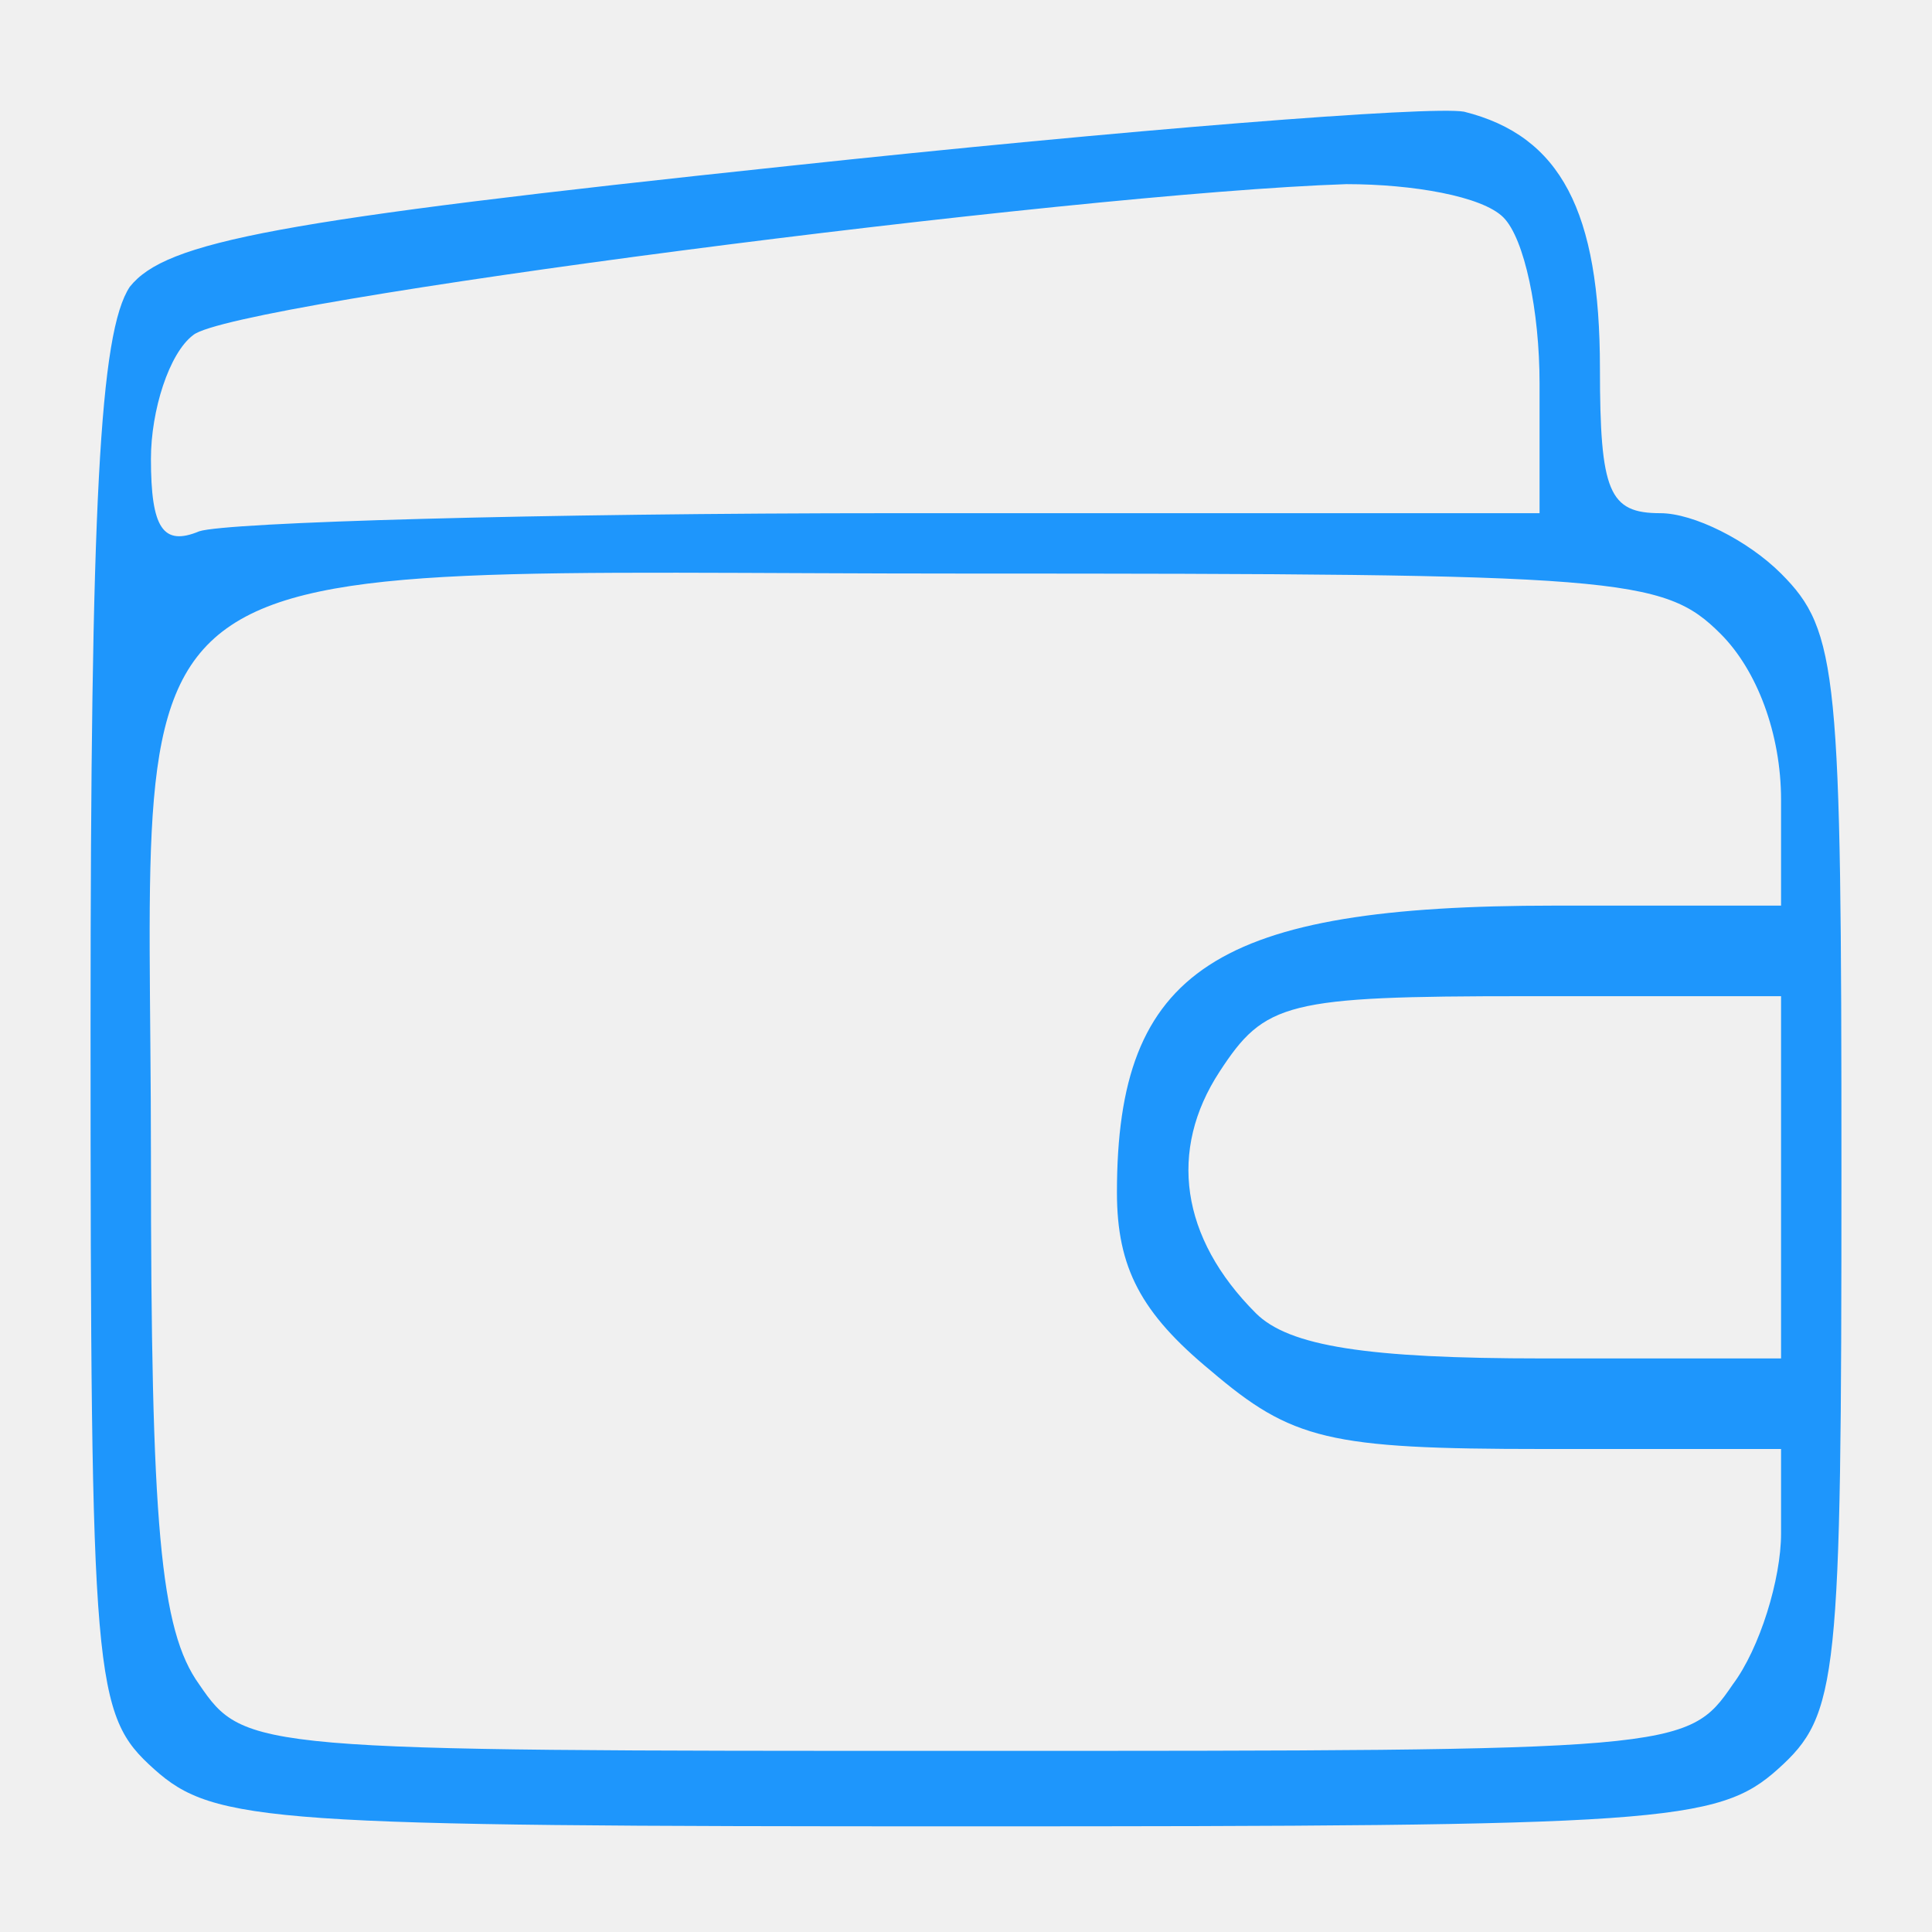
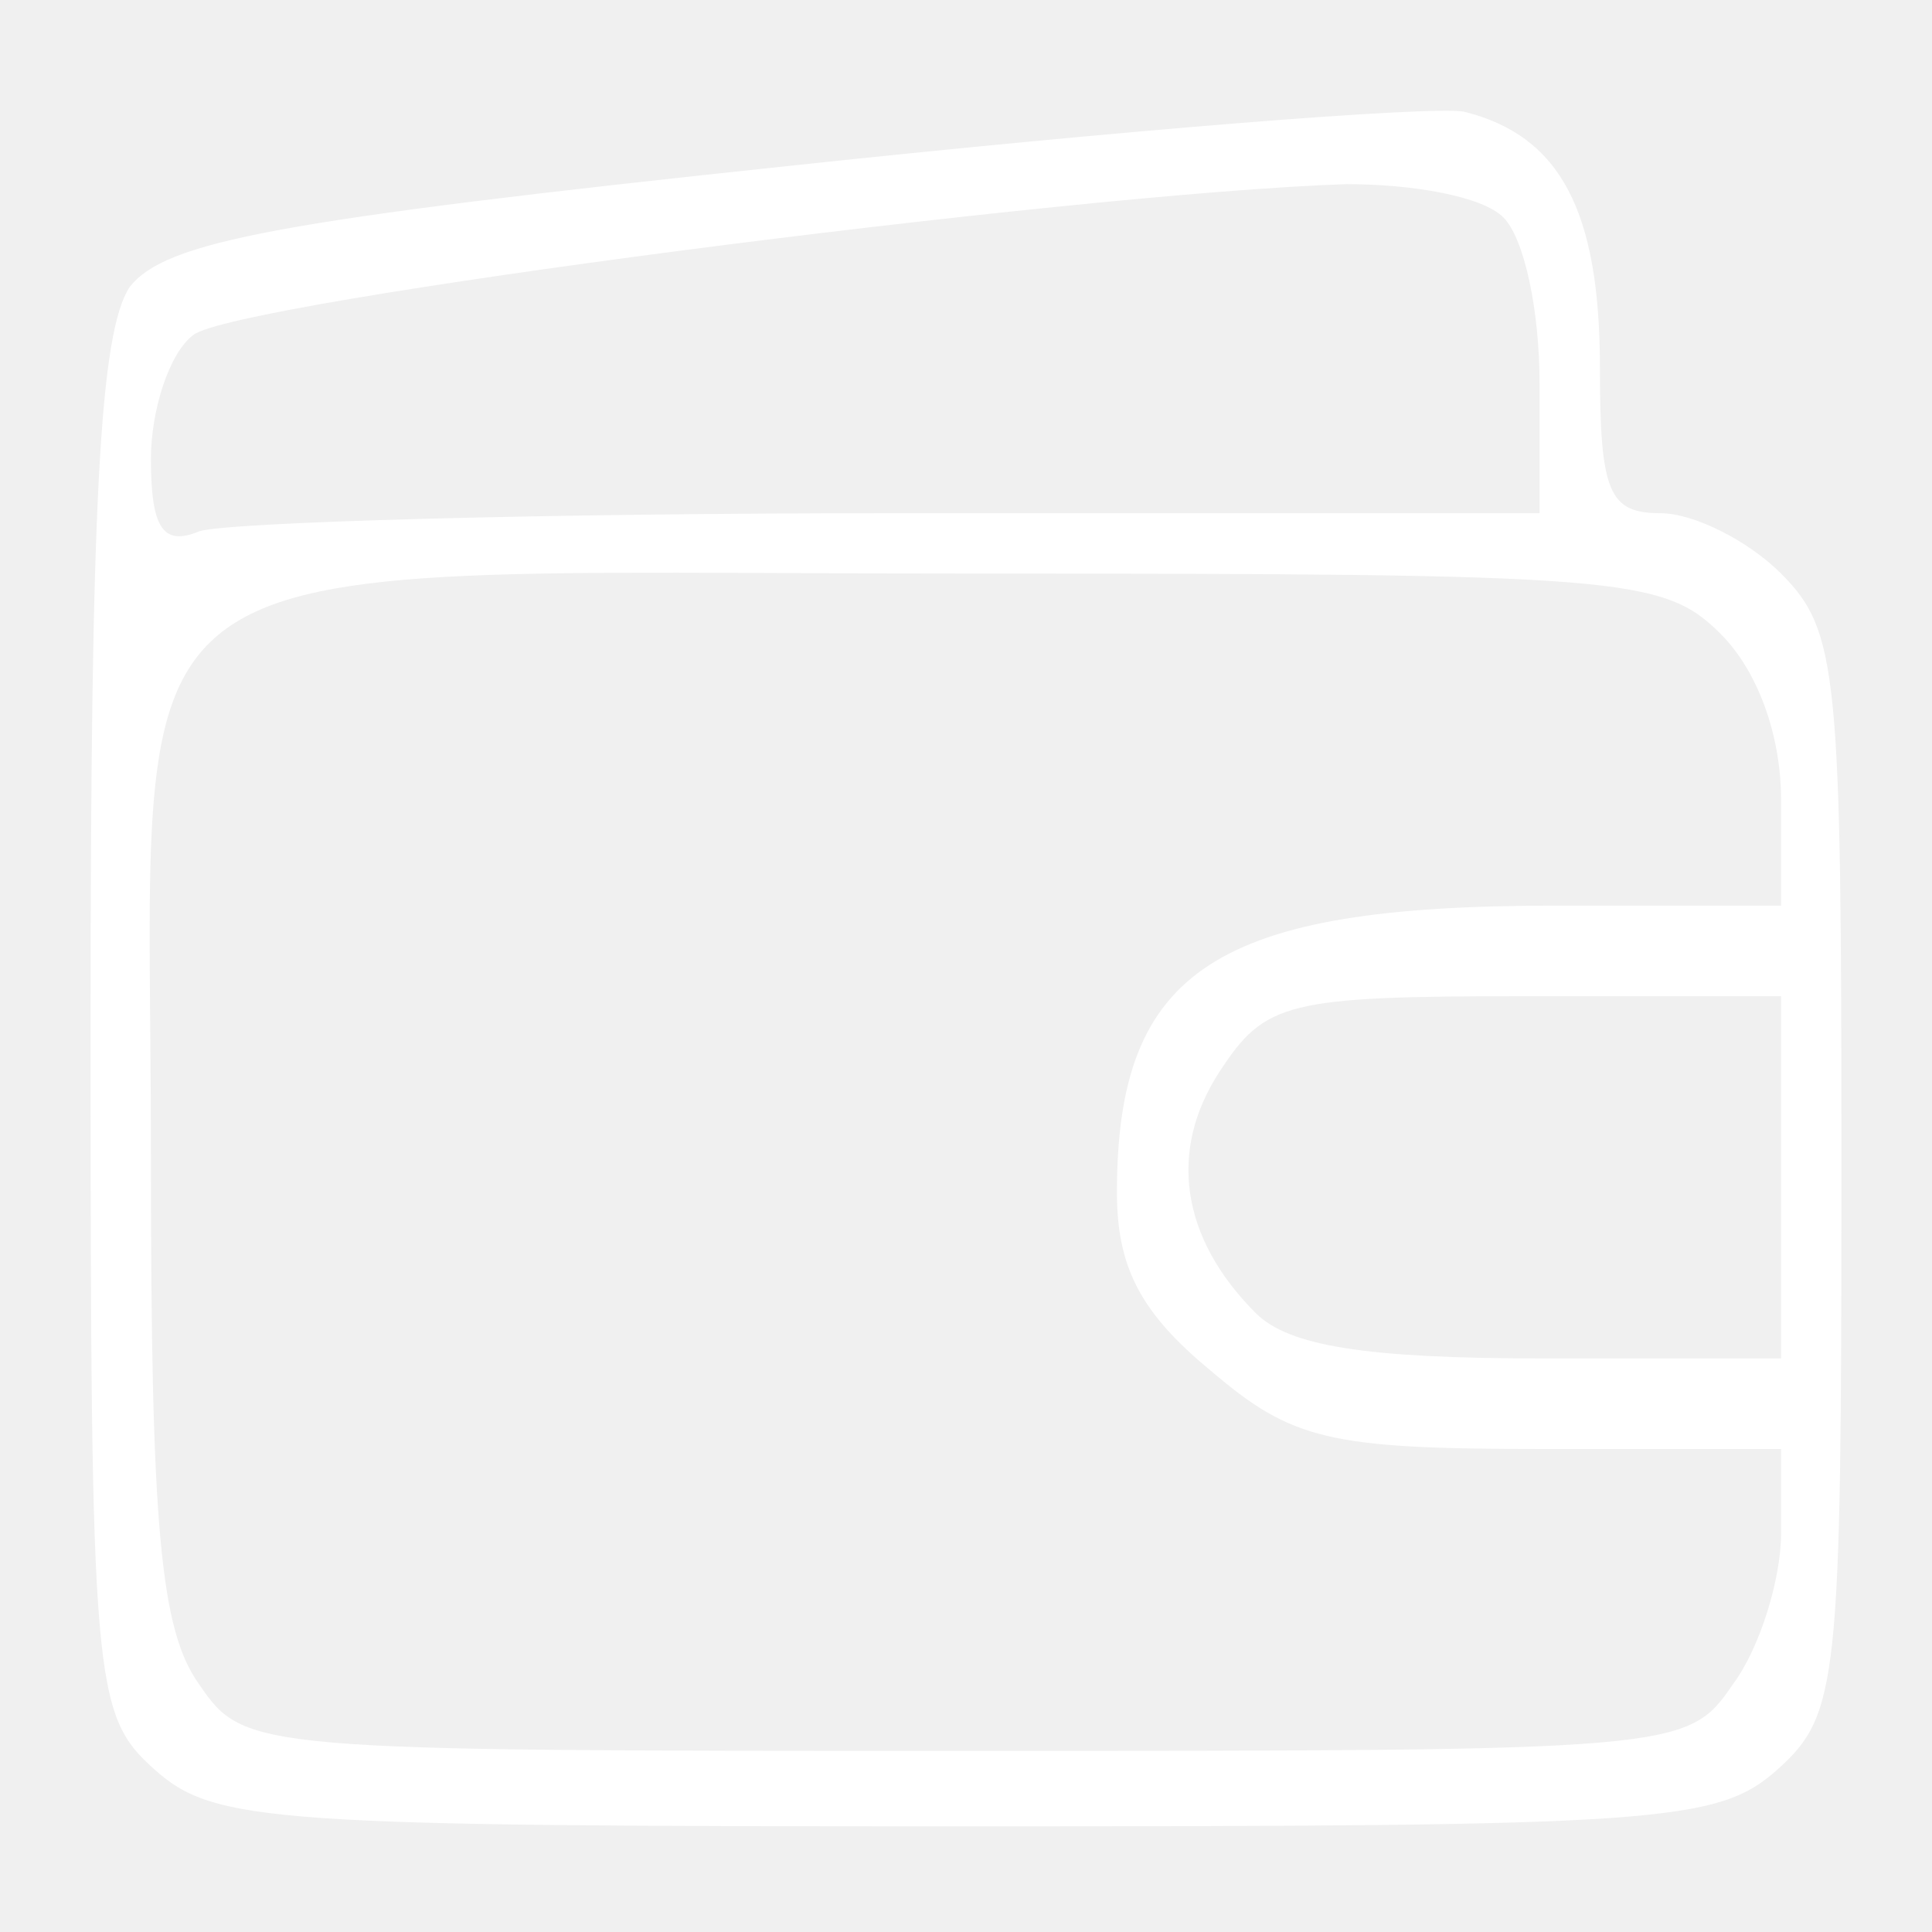
<svg xmlns="http://www.w3.org/2000/svg" version="1.0" width="64pt" height="64pt" viewBox="0 0 64 64" preserveAspectRatio="xMidYMid meet">
-   <g transform="translate(0,64) scale(0.1,-0.1)" fill="#1E96FC" stroke="none">
+   <g transform="translate(0,64) scale(0.1,-0.1)" fill="#fff" stroke="none">
    <path d="M261 585 c-170 -18 -206 -25 -218 -40 -10 -15 -13 -72 -13 -245 0 -218 1 -228 21 -246 20 -18 39 -19 269 -19 230 0 249 1 269 19 20 18 21 29 21 198 0 165 -1 179 -20 198 -11 11 -29 20 -40 20 -17 0 -20 7 -20 48 0 52 -13 77 -45 85 -11 2 -112 -6 -224 -18z m237 -17 c7 -7 12 -31 12 -55 l0 -43 -214 0 c-118 0 -221 -3 -230 -6 -12 -5 -16 1 -16 24 0 16 6 35 14 41 13 11 291 47 382 50 22 0 45 -4 52 -11z m72 -138 c12 -12 20 -33 20 -55 l0 -35 -75 0 c-112 0 -145 -21 -145 -95 0 -25 8 -40 31 -59 27 -23 39 -26 110 -26 l79 0 0 -28 c0 -15 -7 -38 -16 -50 -15 -22 -18 -22 -254 -22 -236 0 -239 0 -254 22 -13 18 -16 53 -16 175 0 209 -23 193 270 193 217 0 231 -1 250 -20z m20 -180 l0 -60 -79 0 c-58 0 -84 4 -95 15 -25 25 -29 54 -12 80 15 23 22 25 101 25 l85 0 0 -60z" />
  </g>
</svg>
